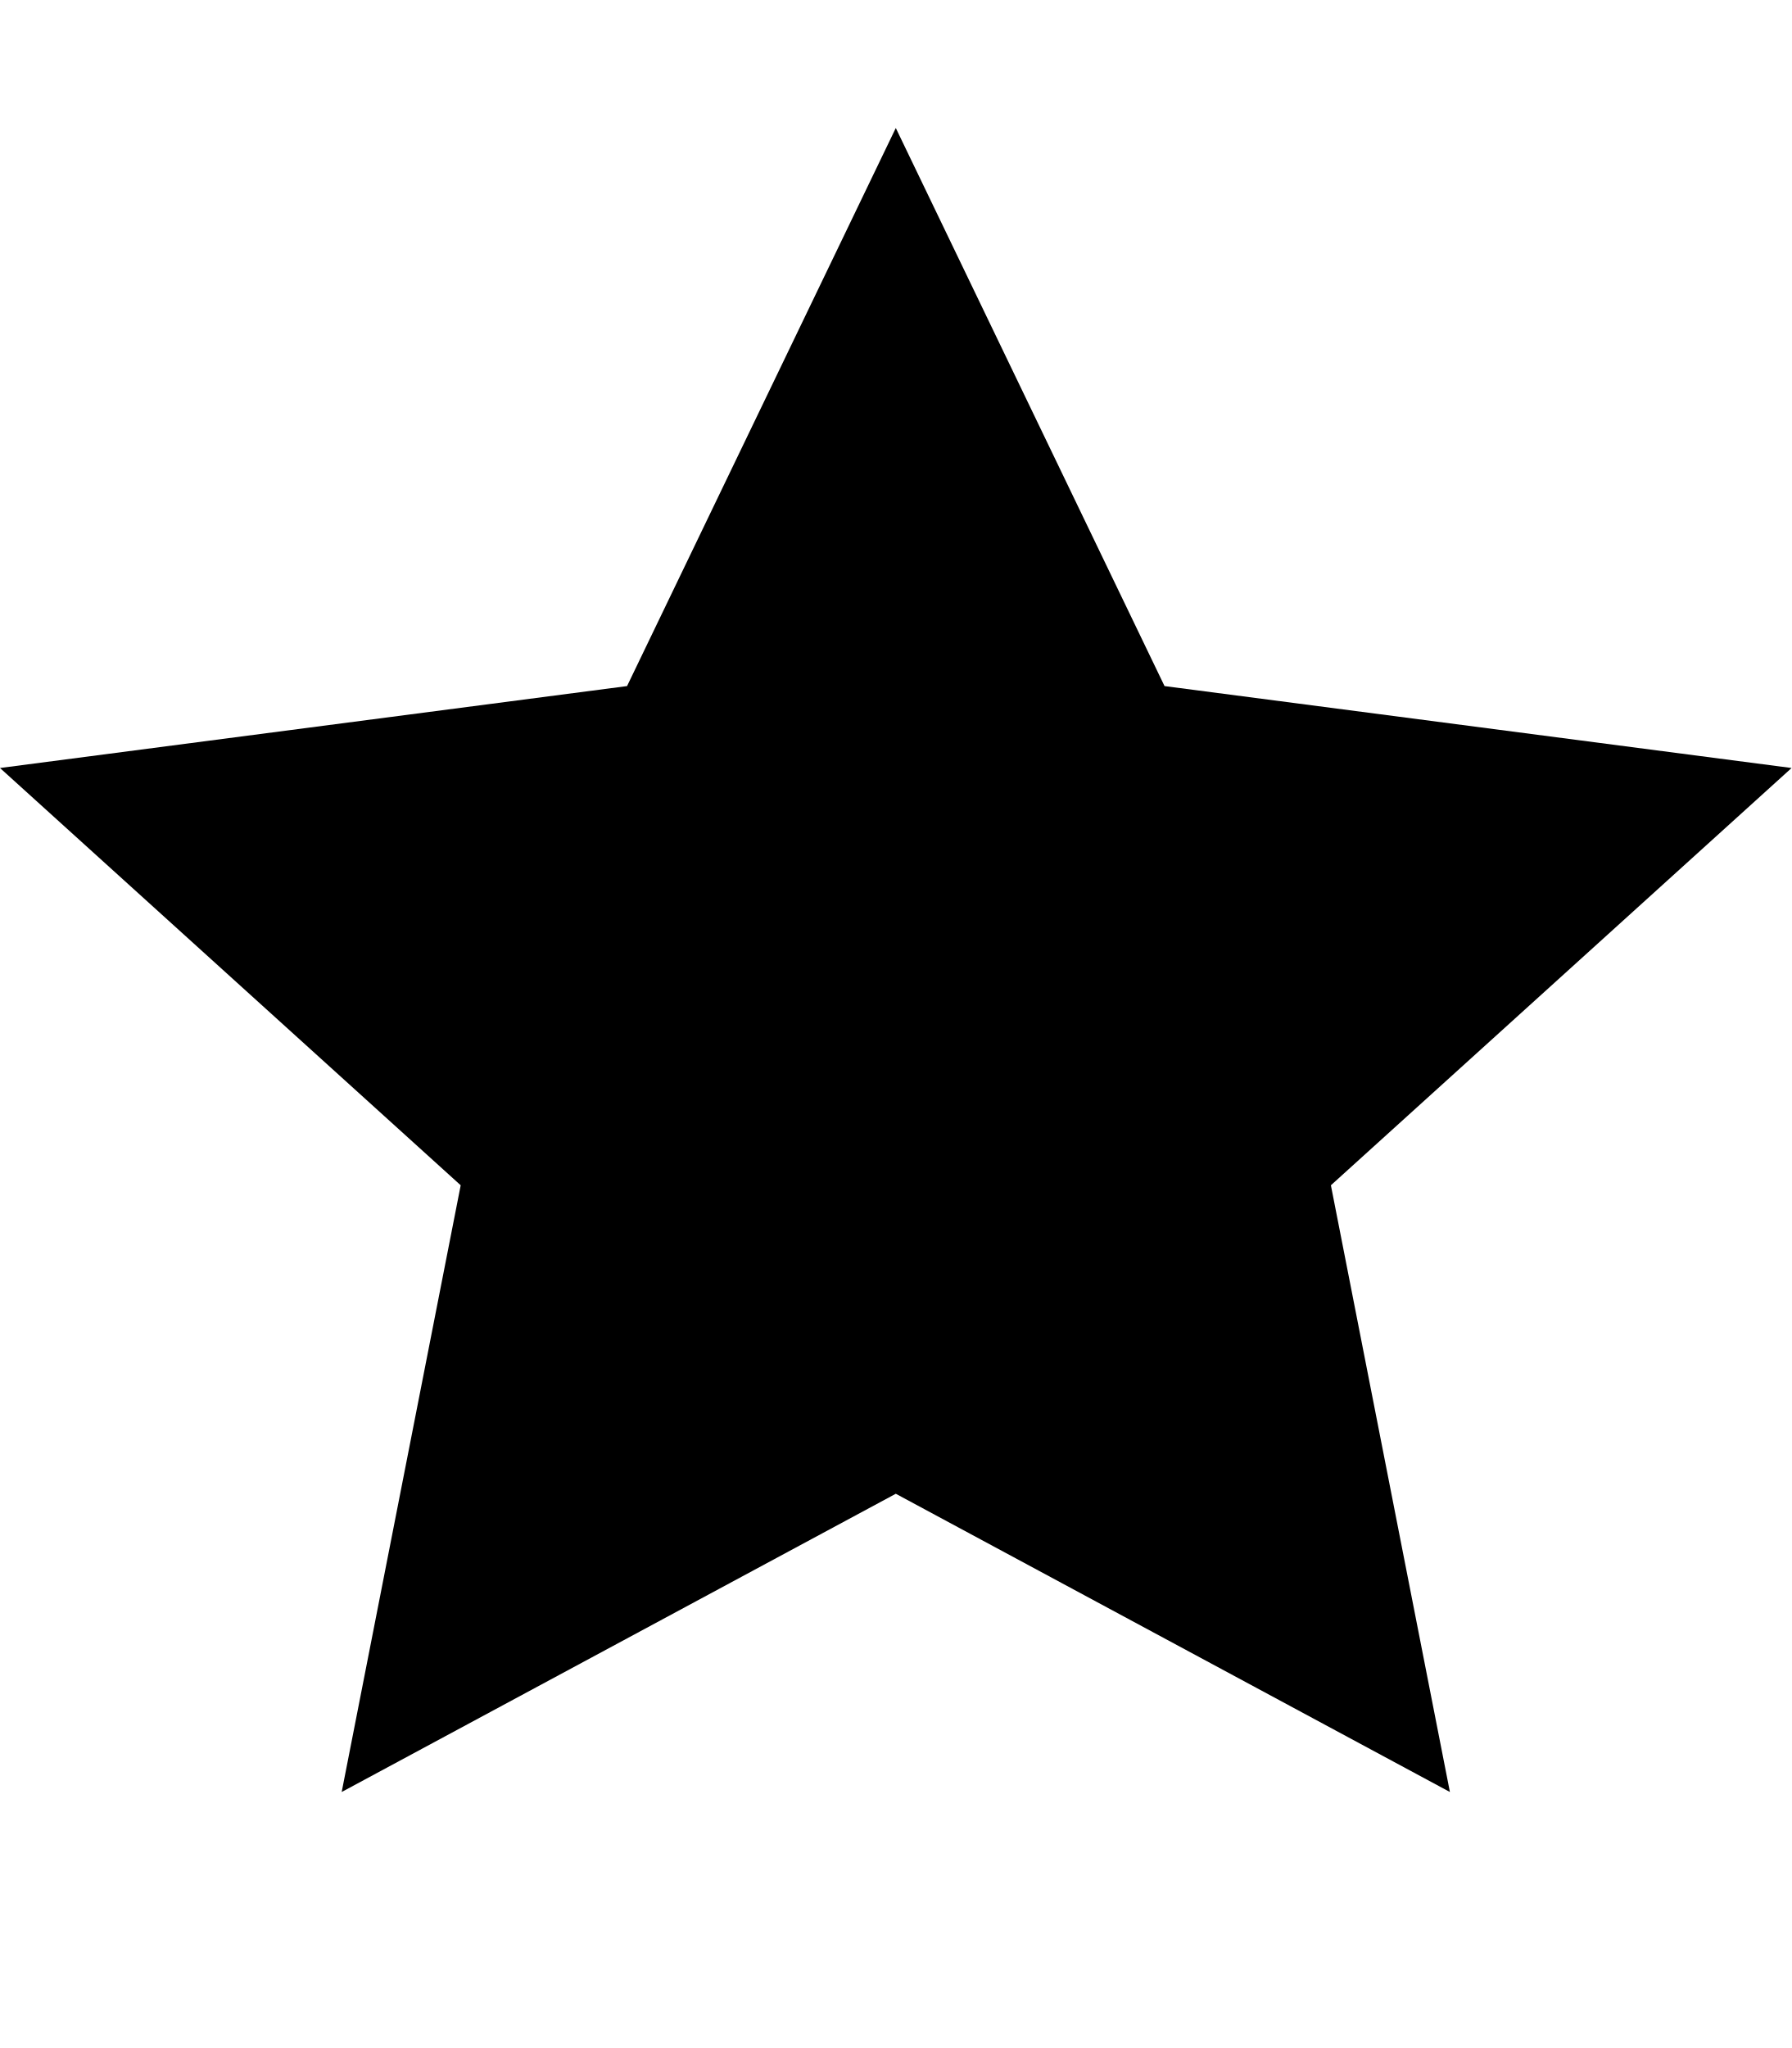
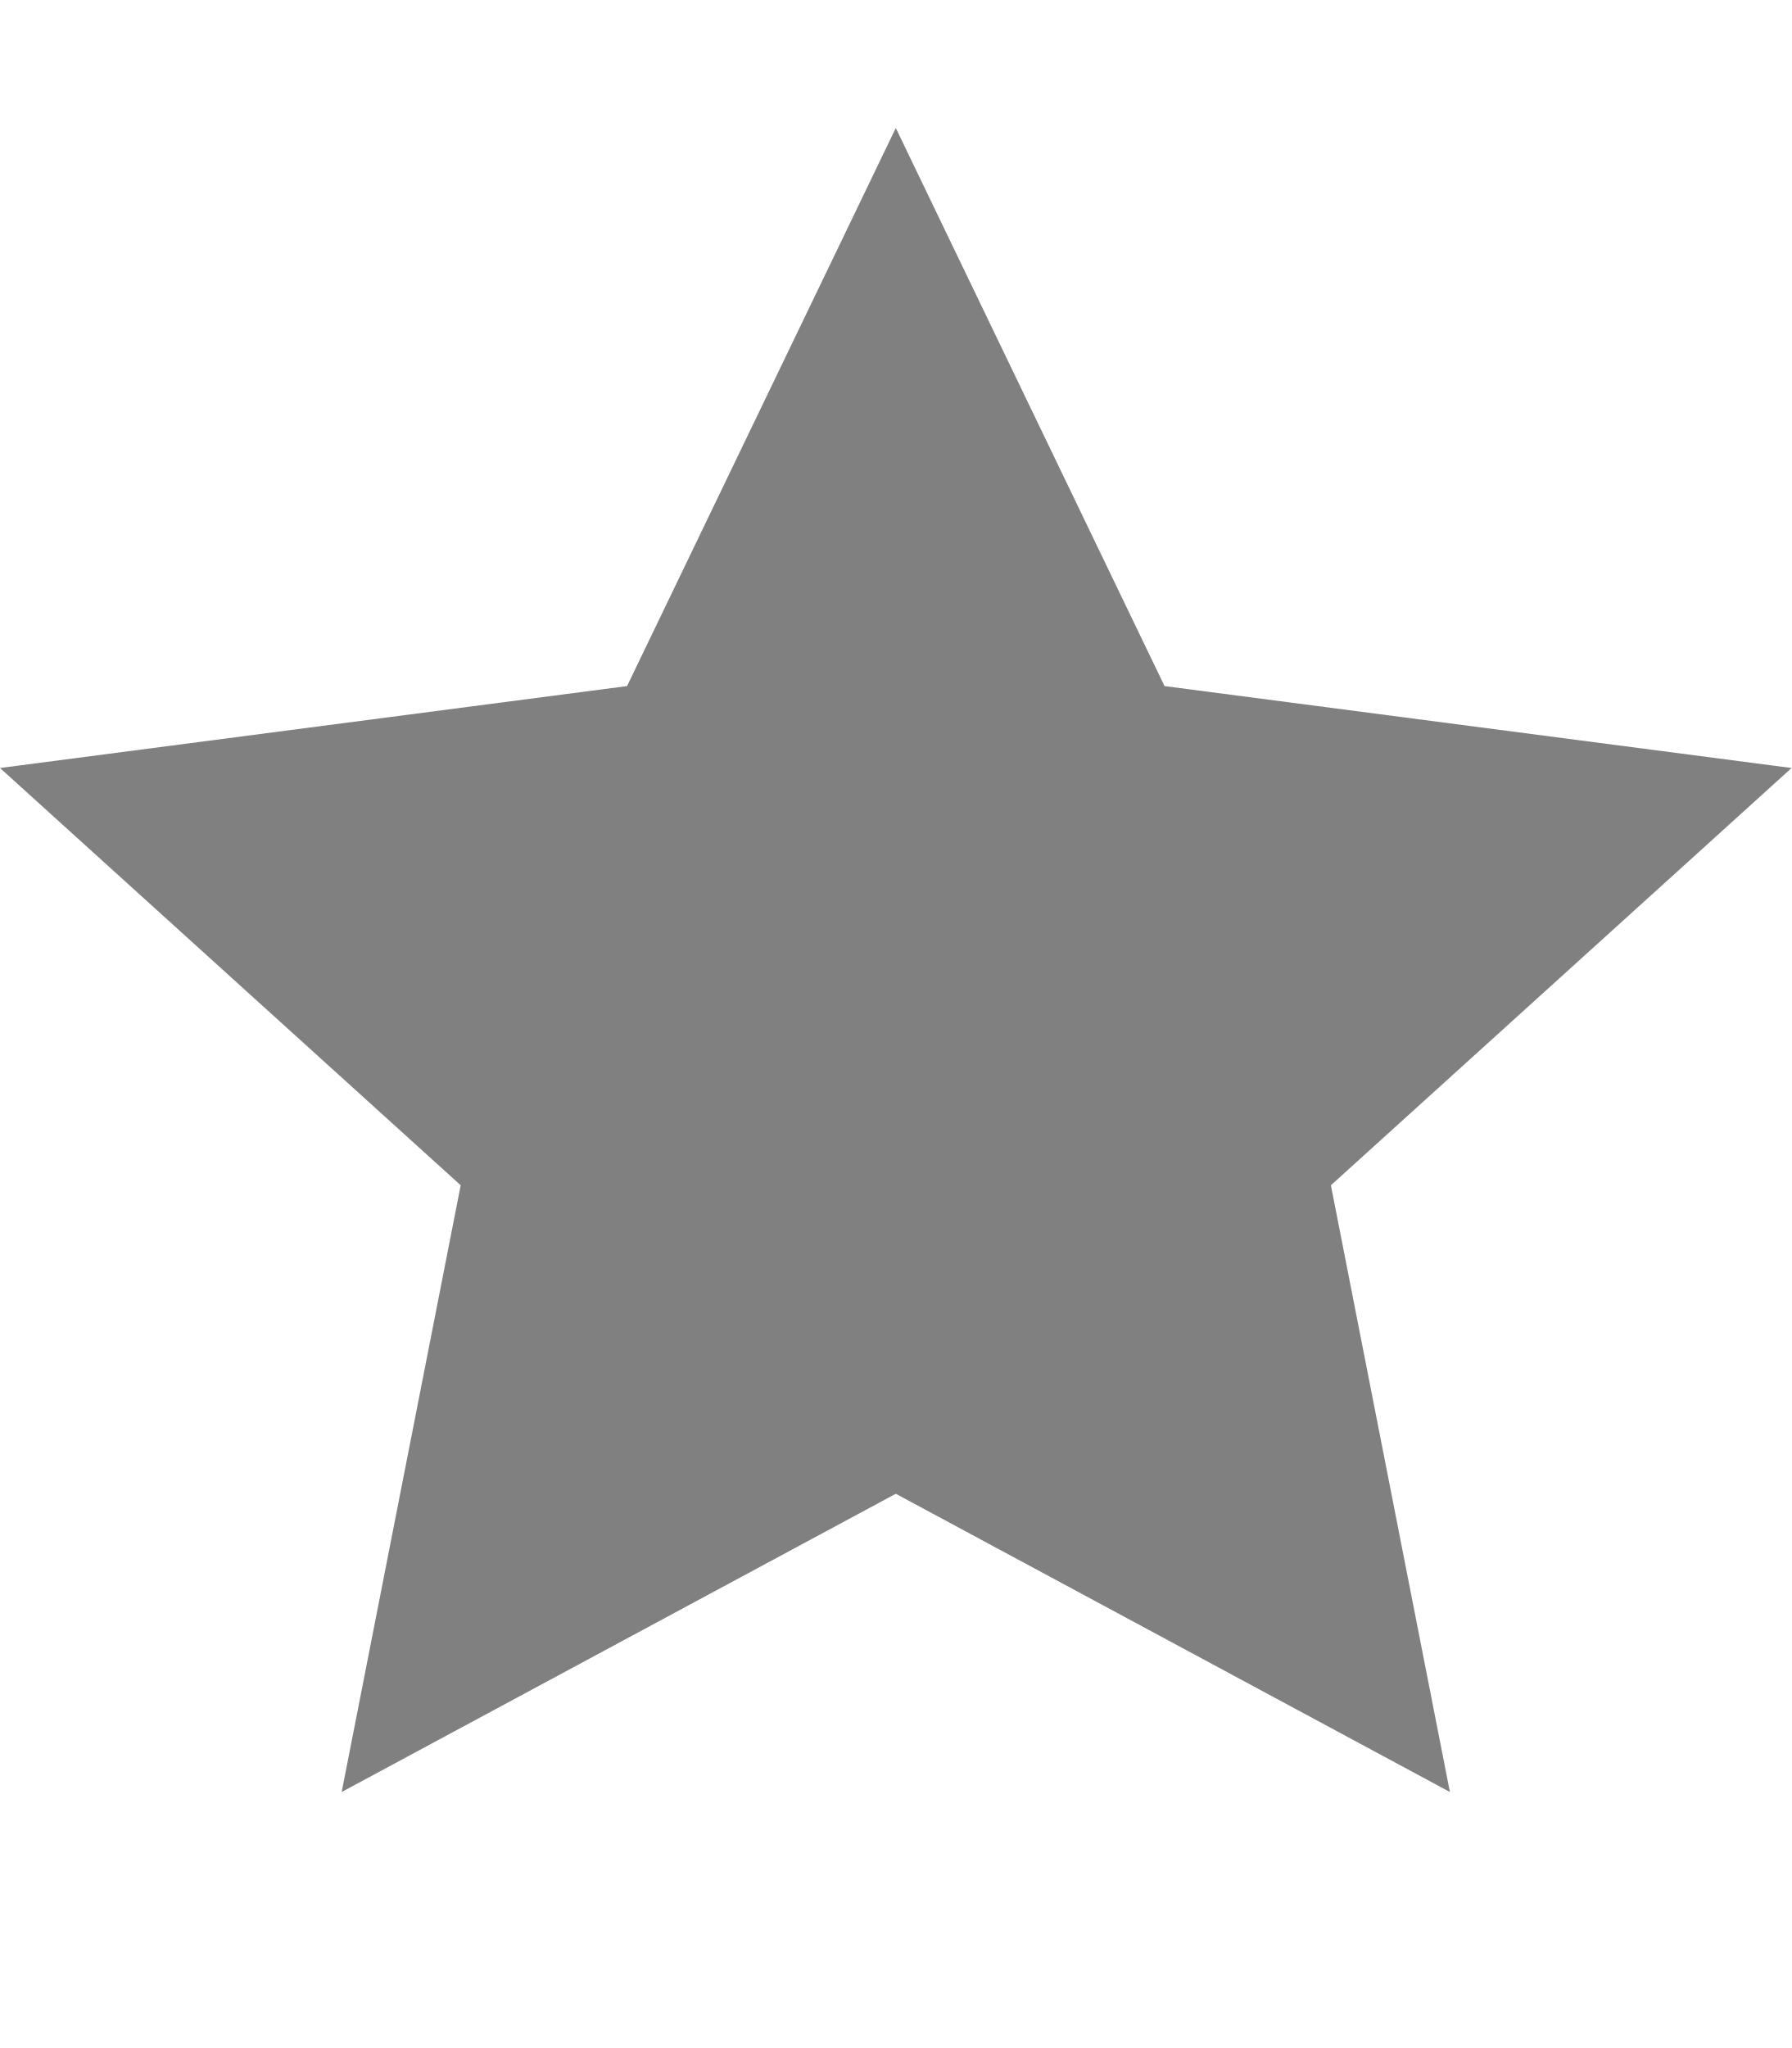
- <svg xmlns="http://www.w3.org/2000/svg" width="14px" height="16px" viewBox="0 0 14 16" version="1.1">
-   <defs />
-   <g id="Octicons" stroke="none" stroke-width="1" fill="none" fill-rule="evenodd">
-     <g id="star" fill="#000000">
-       <polygon id="Shape" points="14 6 9.1 5.36 7 1 4.9 5.36 0 6 3.6 9.26 2.67 14 7 11.67 11.33 14 10.4 9.26" />
+ <svg xmlns="http://www.w3.org/2000/svg" width="14px" height="16px" viewBox="0 0 14 16" version="1.1" id="svg2">
+   <defs id="defs8" />
+   <g id="Octicons" stroke="none" stroke-width="1" fill="none" fill-rule="evenodd" style="fill:#808080">
+     <g id="star" fill="#000000" style="fill:#808080">
+       <polygon id="Shape" points="14 6 9.1 5.36 7 1 4.9 5.36 0 6 3.6 9.26 2.67 14 7 11.67 11.33 14 10.4 9.26" style="fill:#808080" />
    </g>
  </g>
</svg>
